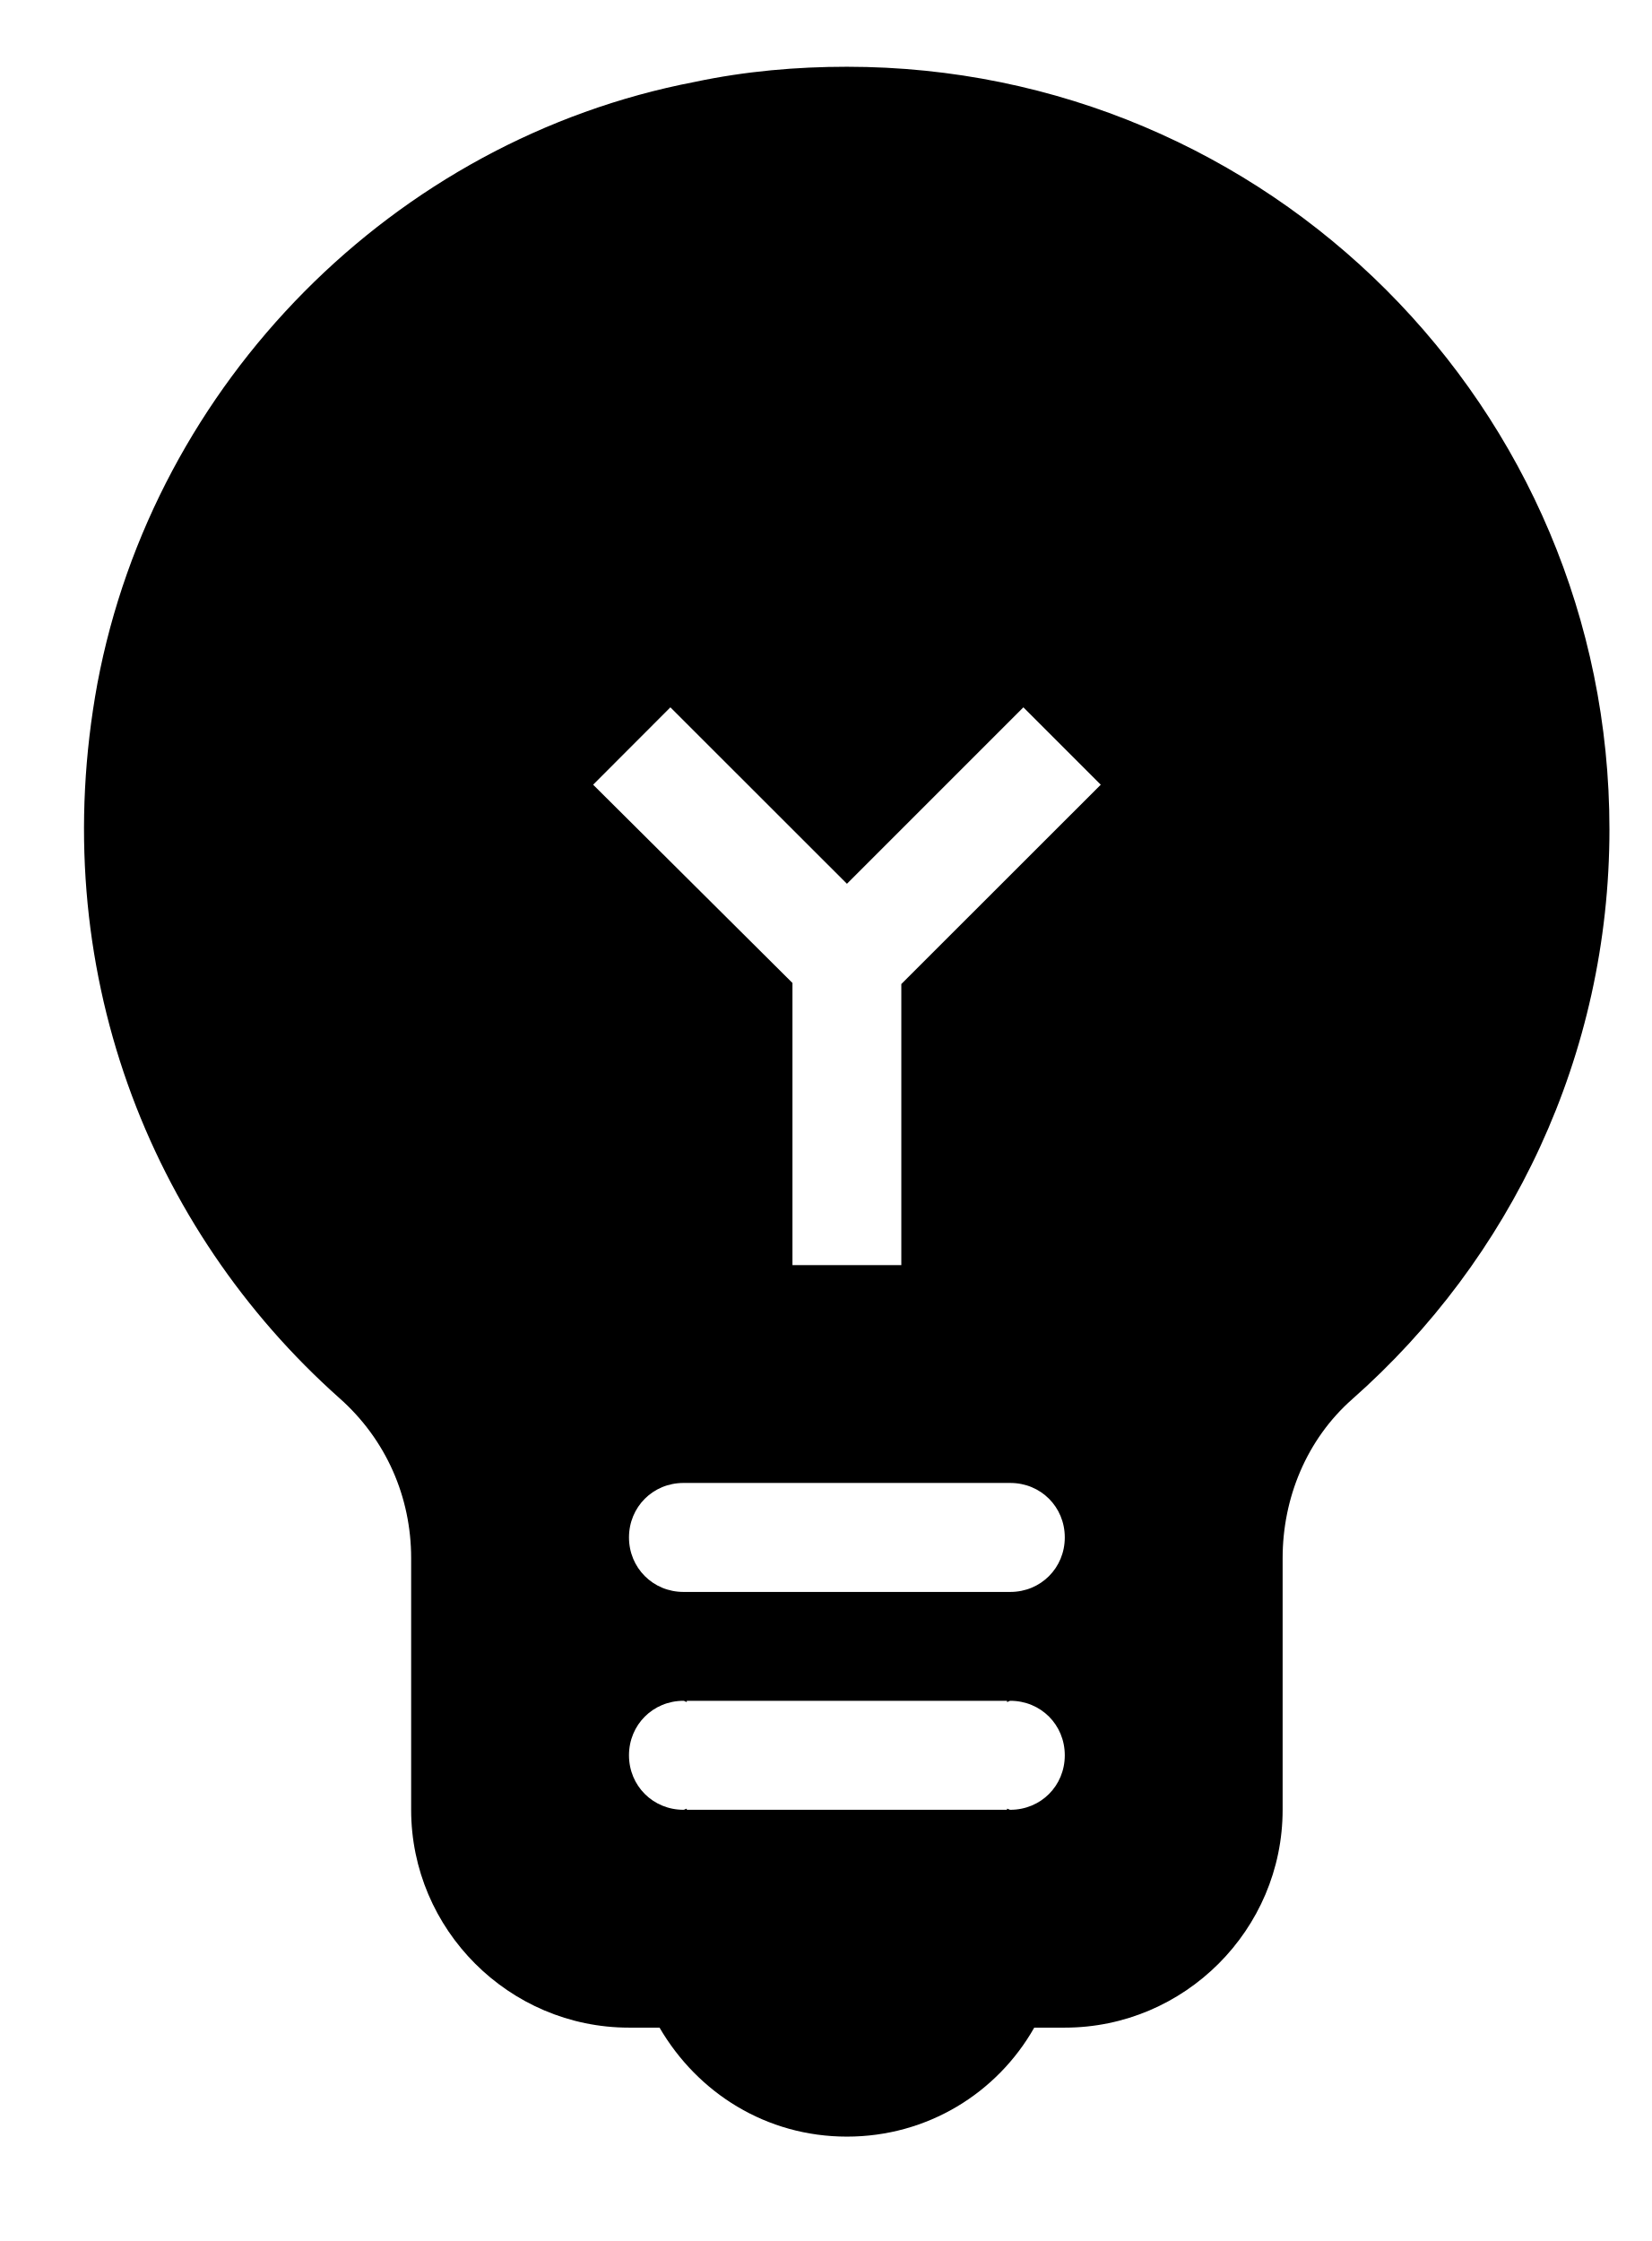
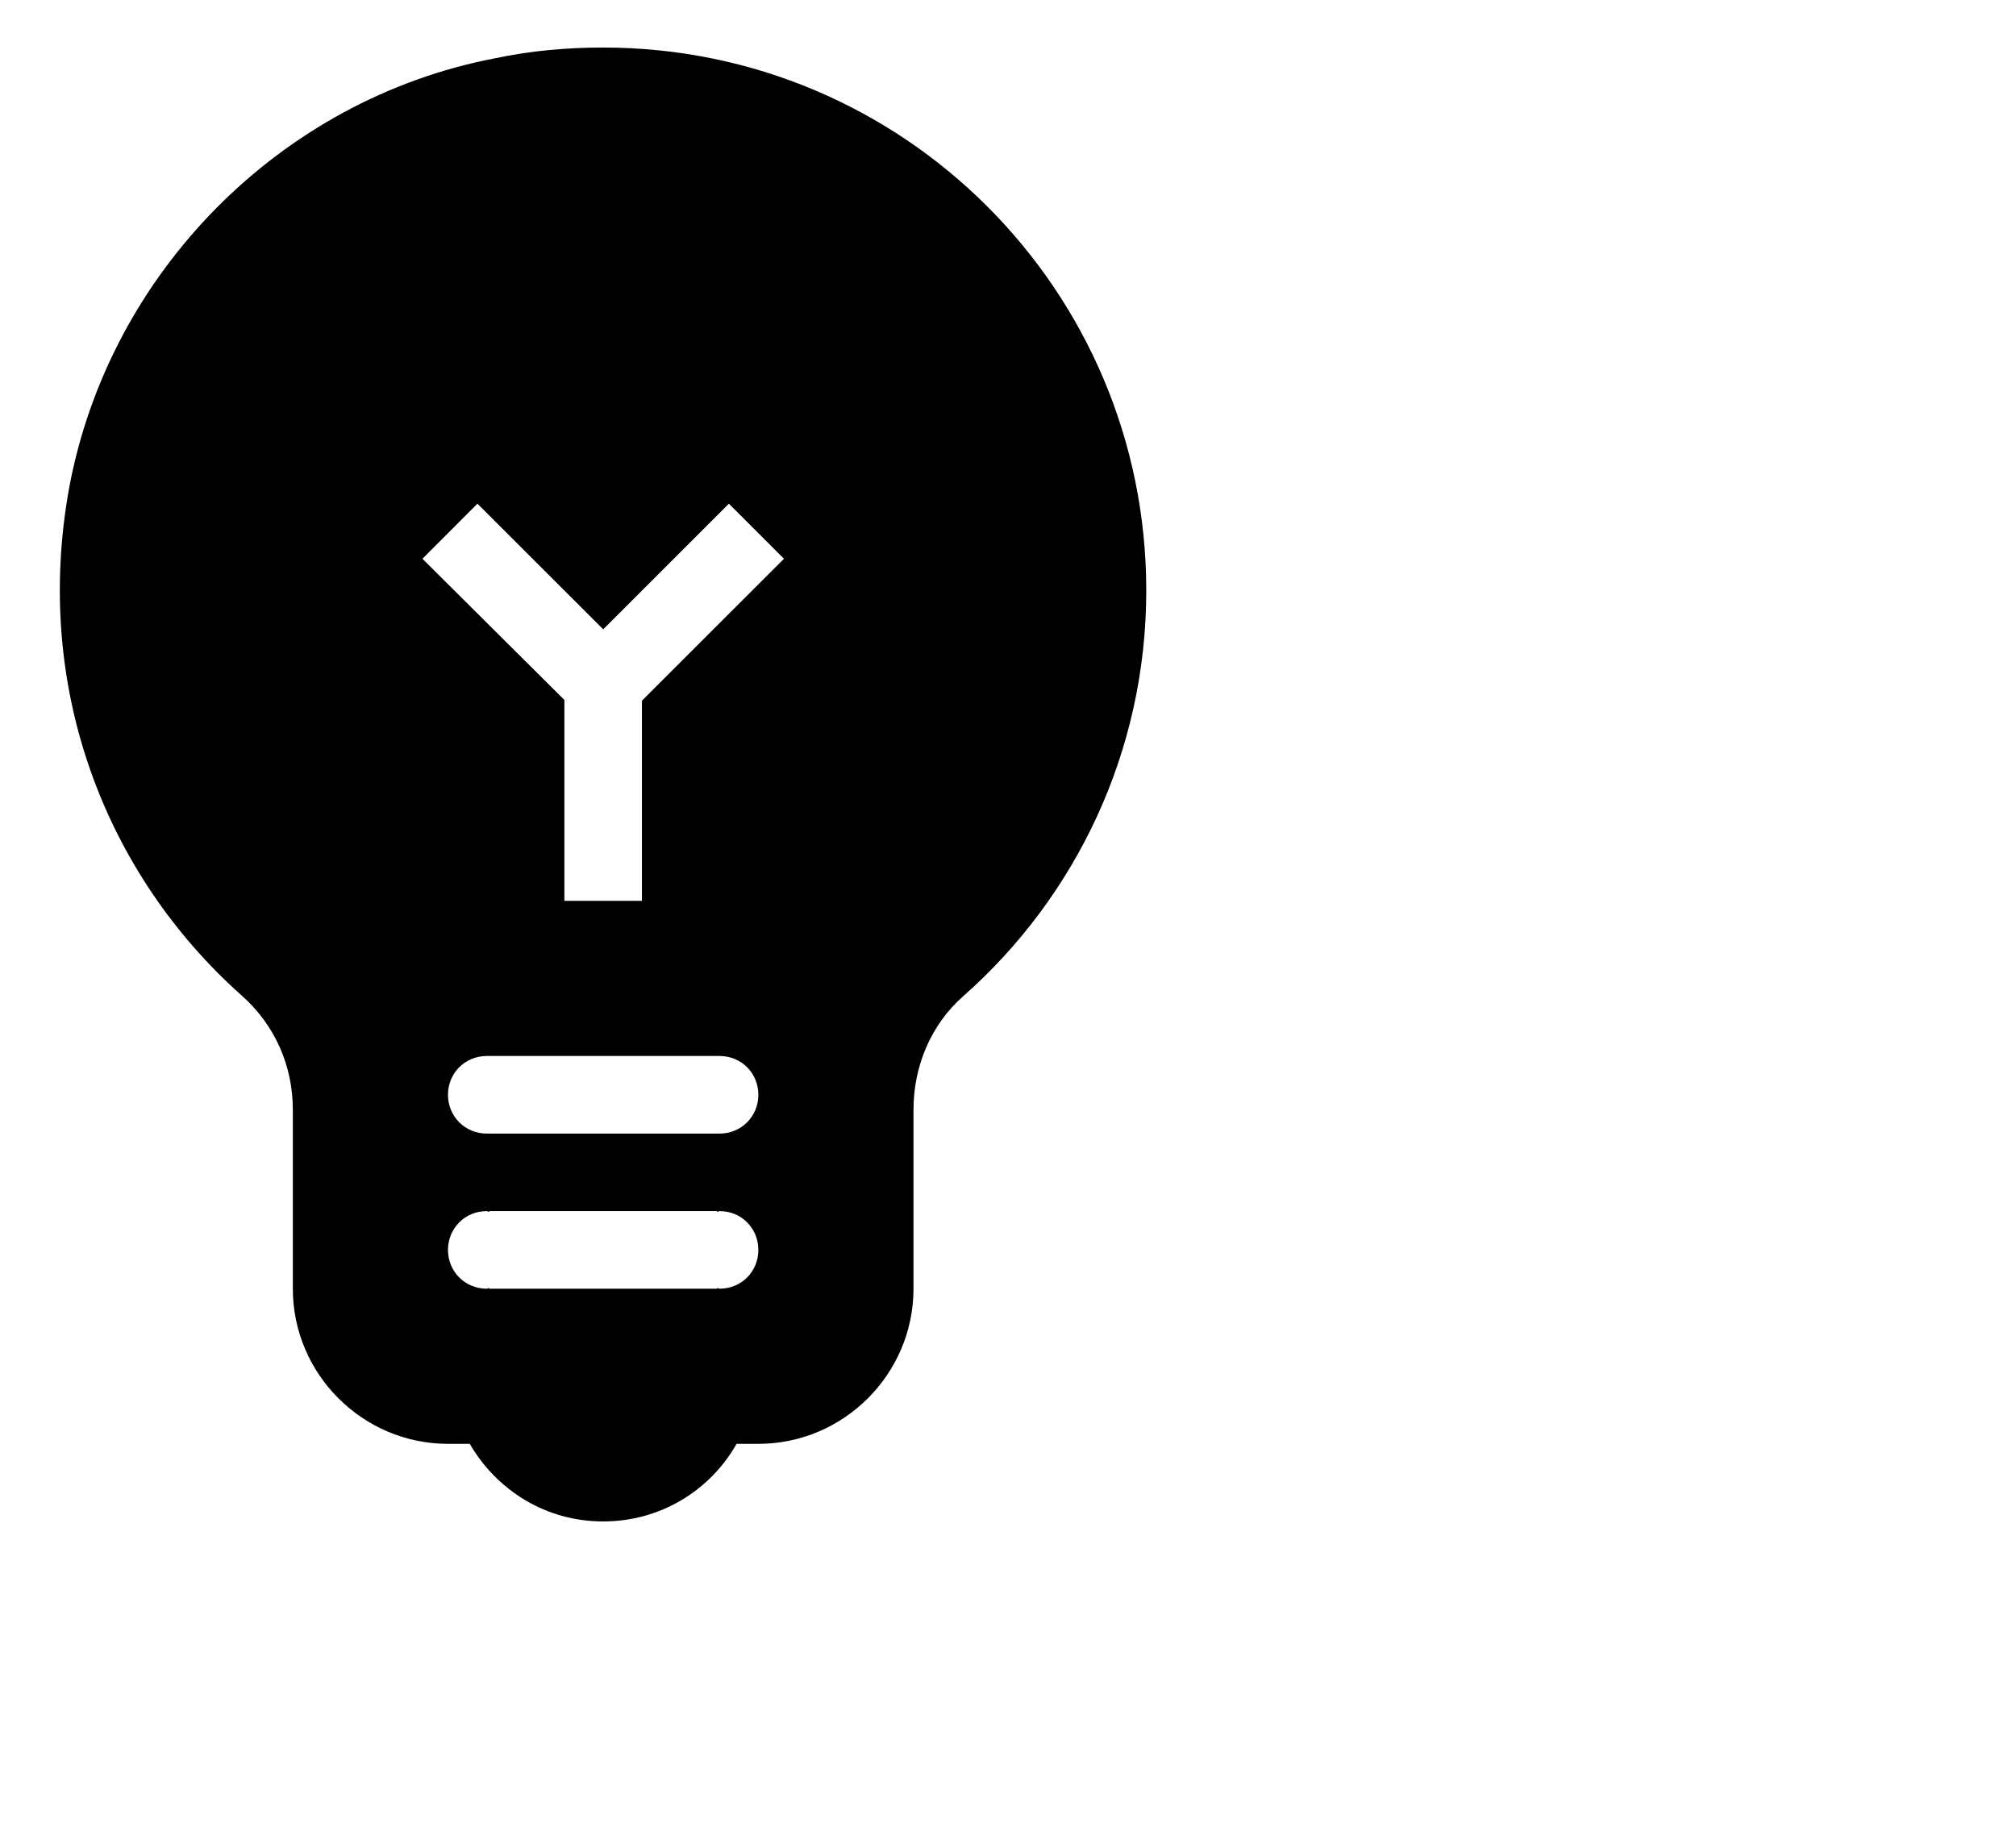
- <svg xmlns="http://www.w3.org/2000/svg" viewBox="0 0 14 19">
+ <svg xmlns="http://www.w3.org/2000/svg" viewBox="0 0 24 22">
  <path d="M7.181 0.566C6.756 0.566 6.322 0.603 5.888 0.695C3.338 1.185 1.306 3.245 0.826 5.794C0.383 8.204 1.269 10.421 2.877 11.853C3.274 12.204 3.486 12.693 3.486 13.21V15.344C3.486 16.36 4.317 17.191 5.333 17.191H5.592C5.915 17.745 6.497 18.115 7.181 18.115C7.864 18.115 8.455 17.745 8.769 17.191H9.028C10.044 17.191 10.875 16.36 10.875 15.344V13.21C10.875 12.702 11.078 12.204 11.466 11.862C12.805 10.68 13.646 8.952 13.646 7.031C13.646 3.457 10.755 0.566 7.181 0.566ZM7.642 10.726H6.719V8.334L5.029 6.653L5.684 5.997L7.181 7.493L8.677 5.997L9.333 6.653L7.642 8.343V10.726V10.726ZM8.566 15.344C8.557 15.344 8.548 15.335 8.538 15.335V15.344H5.823V15.335C5.814 15.335 5.804 15.344 5.795 15.344C5.537 15.344 5.333 15.141 5.333 14.882C5.333 14.623 5.537 14.42 5.795 14.42C5.804 14.42 5.814 14.43 5.823 14.43V14.42H8.538V14.43C8.548 14.43 8.557 14.42 8.566 14.42C8.825 14.42 9.028 14.623 9.028 14.882C9.028 15.141 8.825 15.344 8.566 15.344ZM8.566 13.497H5.795C5.537 13.497 5.333 13.293 5.333 13.035C5.333 12.776 5.537 12.573 5.795 12.573H8.566C8.825 12.573 9.028 12.776 9.028 13.035C9.028 13.293 8.825 13.497 8.566 13.497Z" fill="currentColor" />
</svg>
